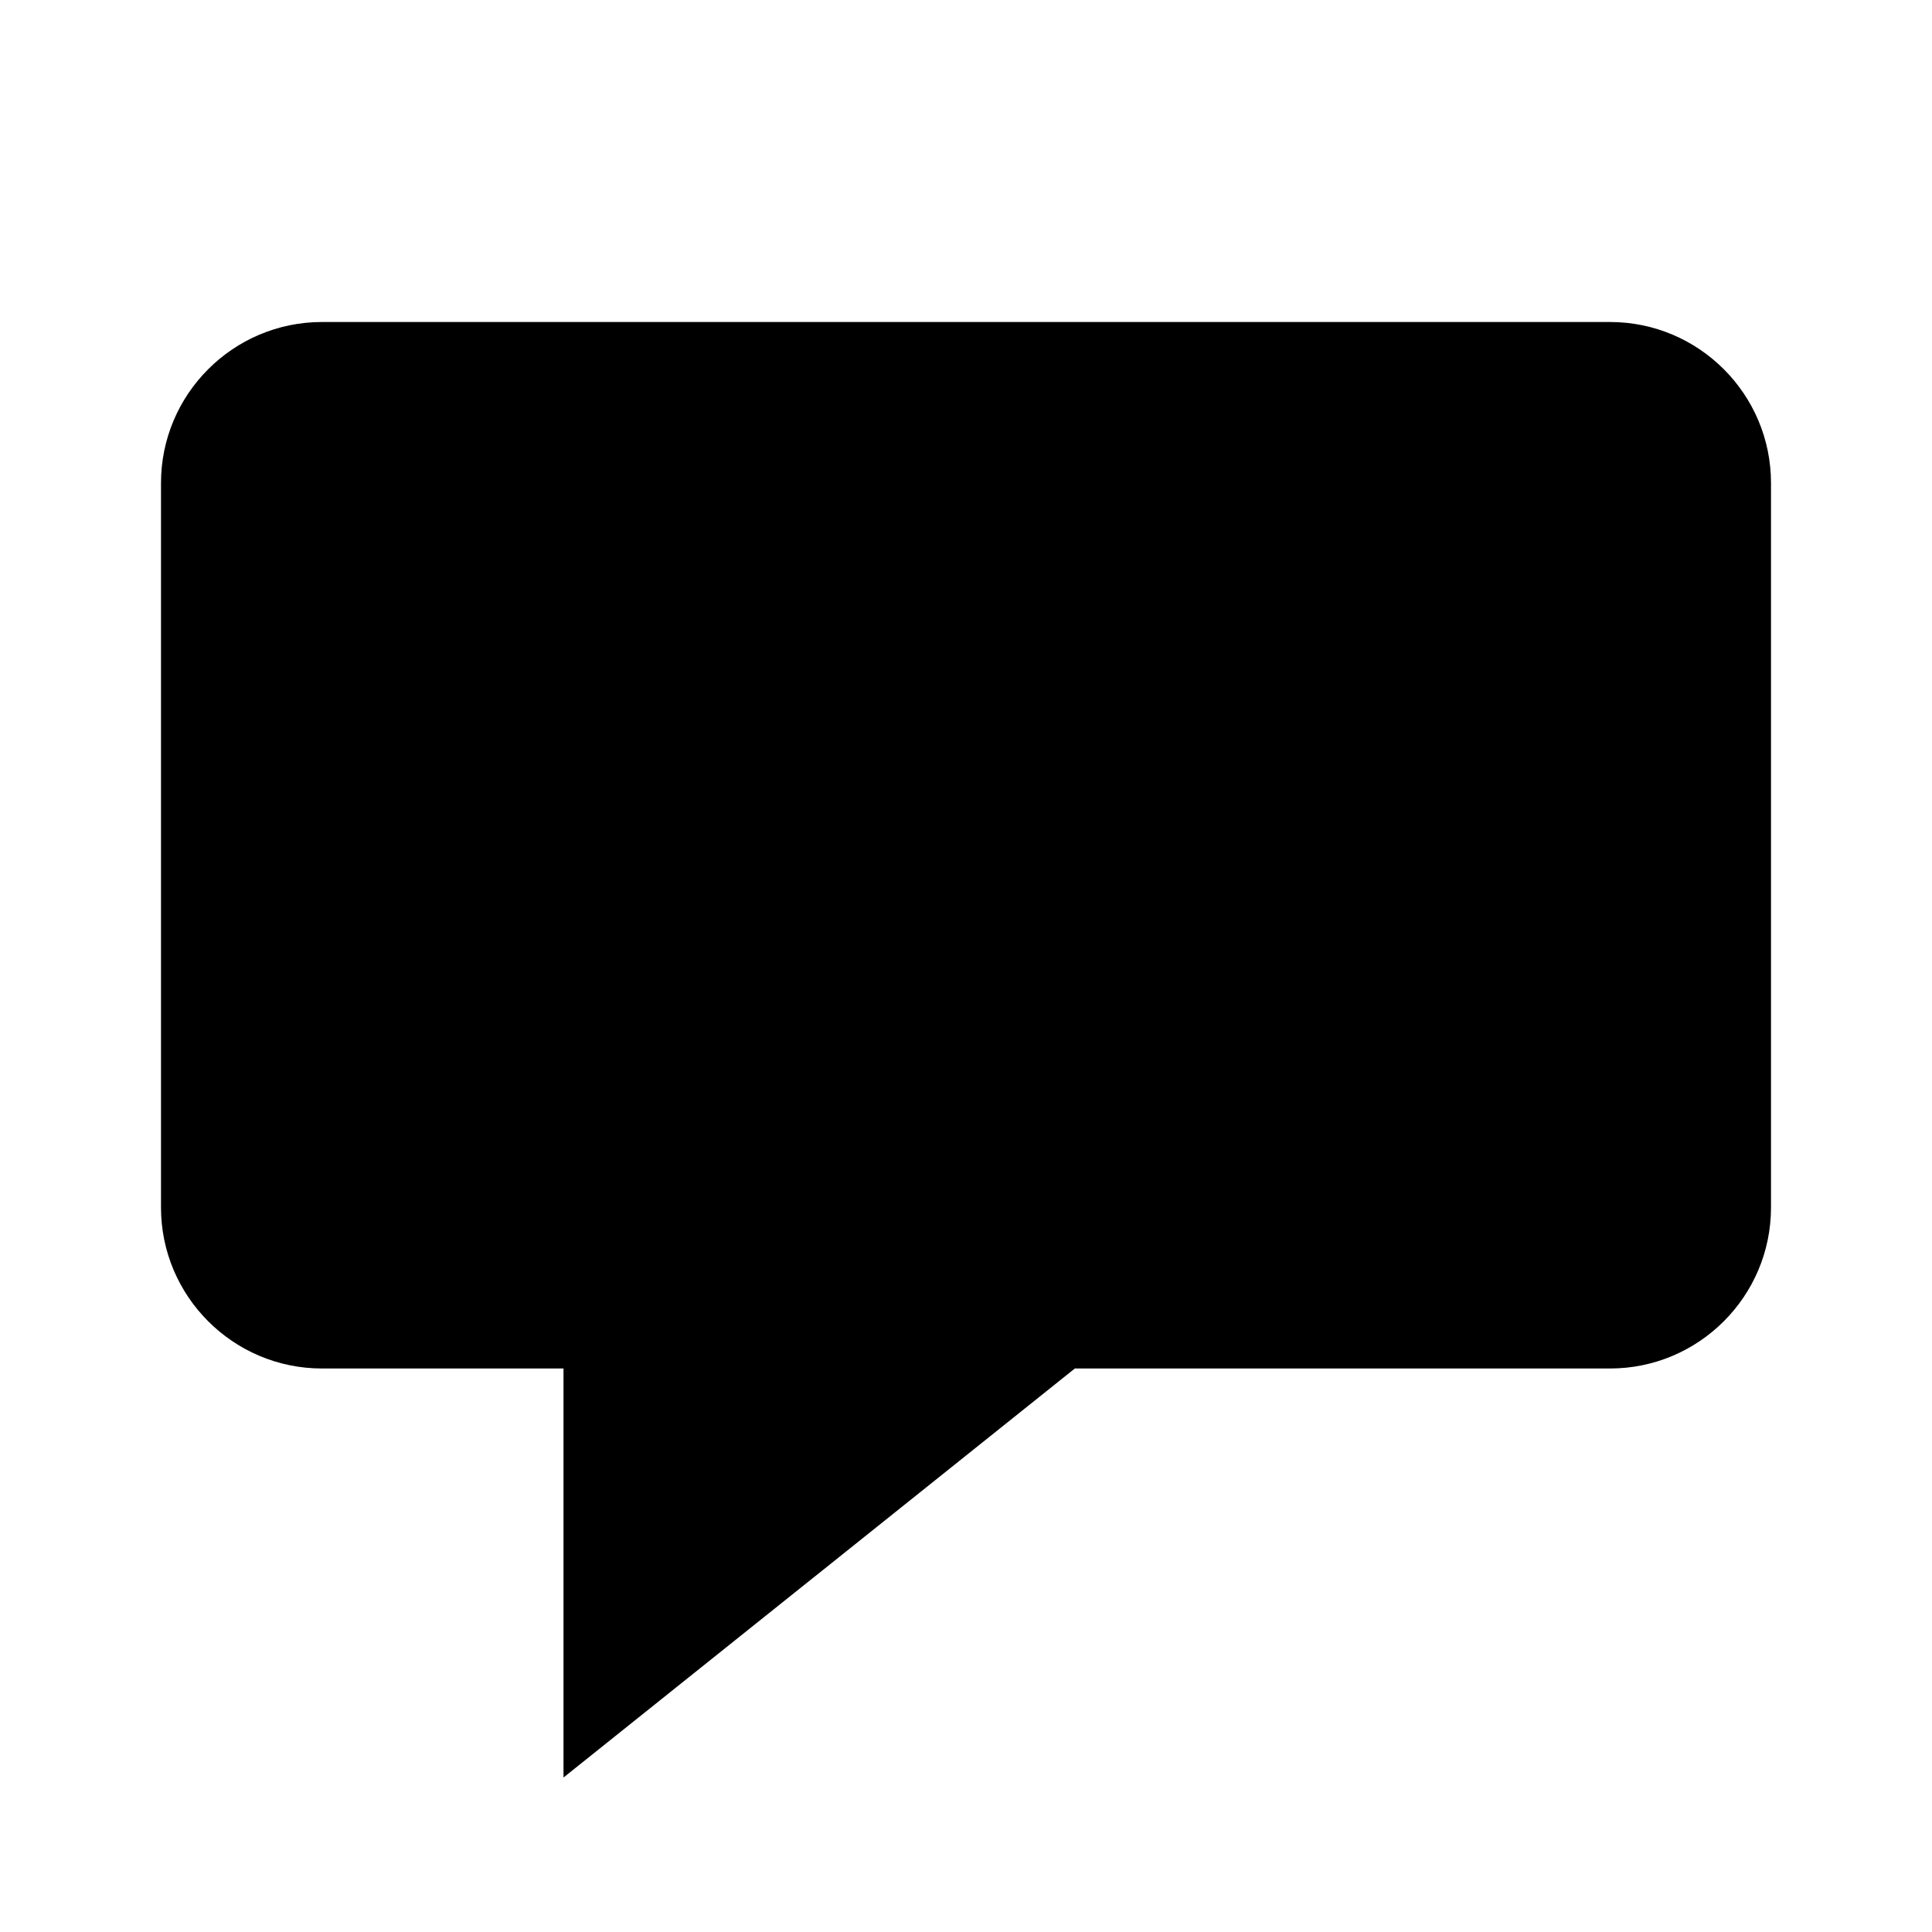
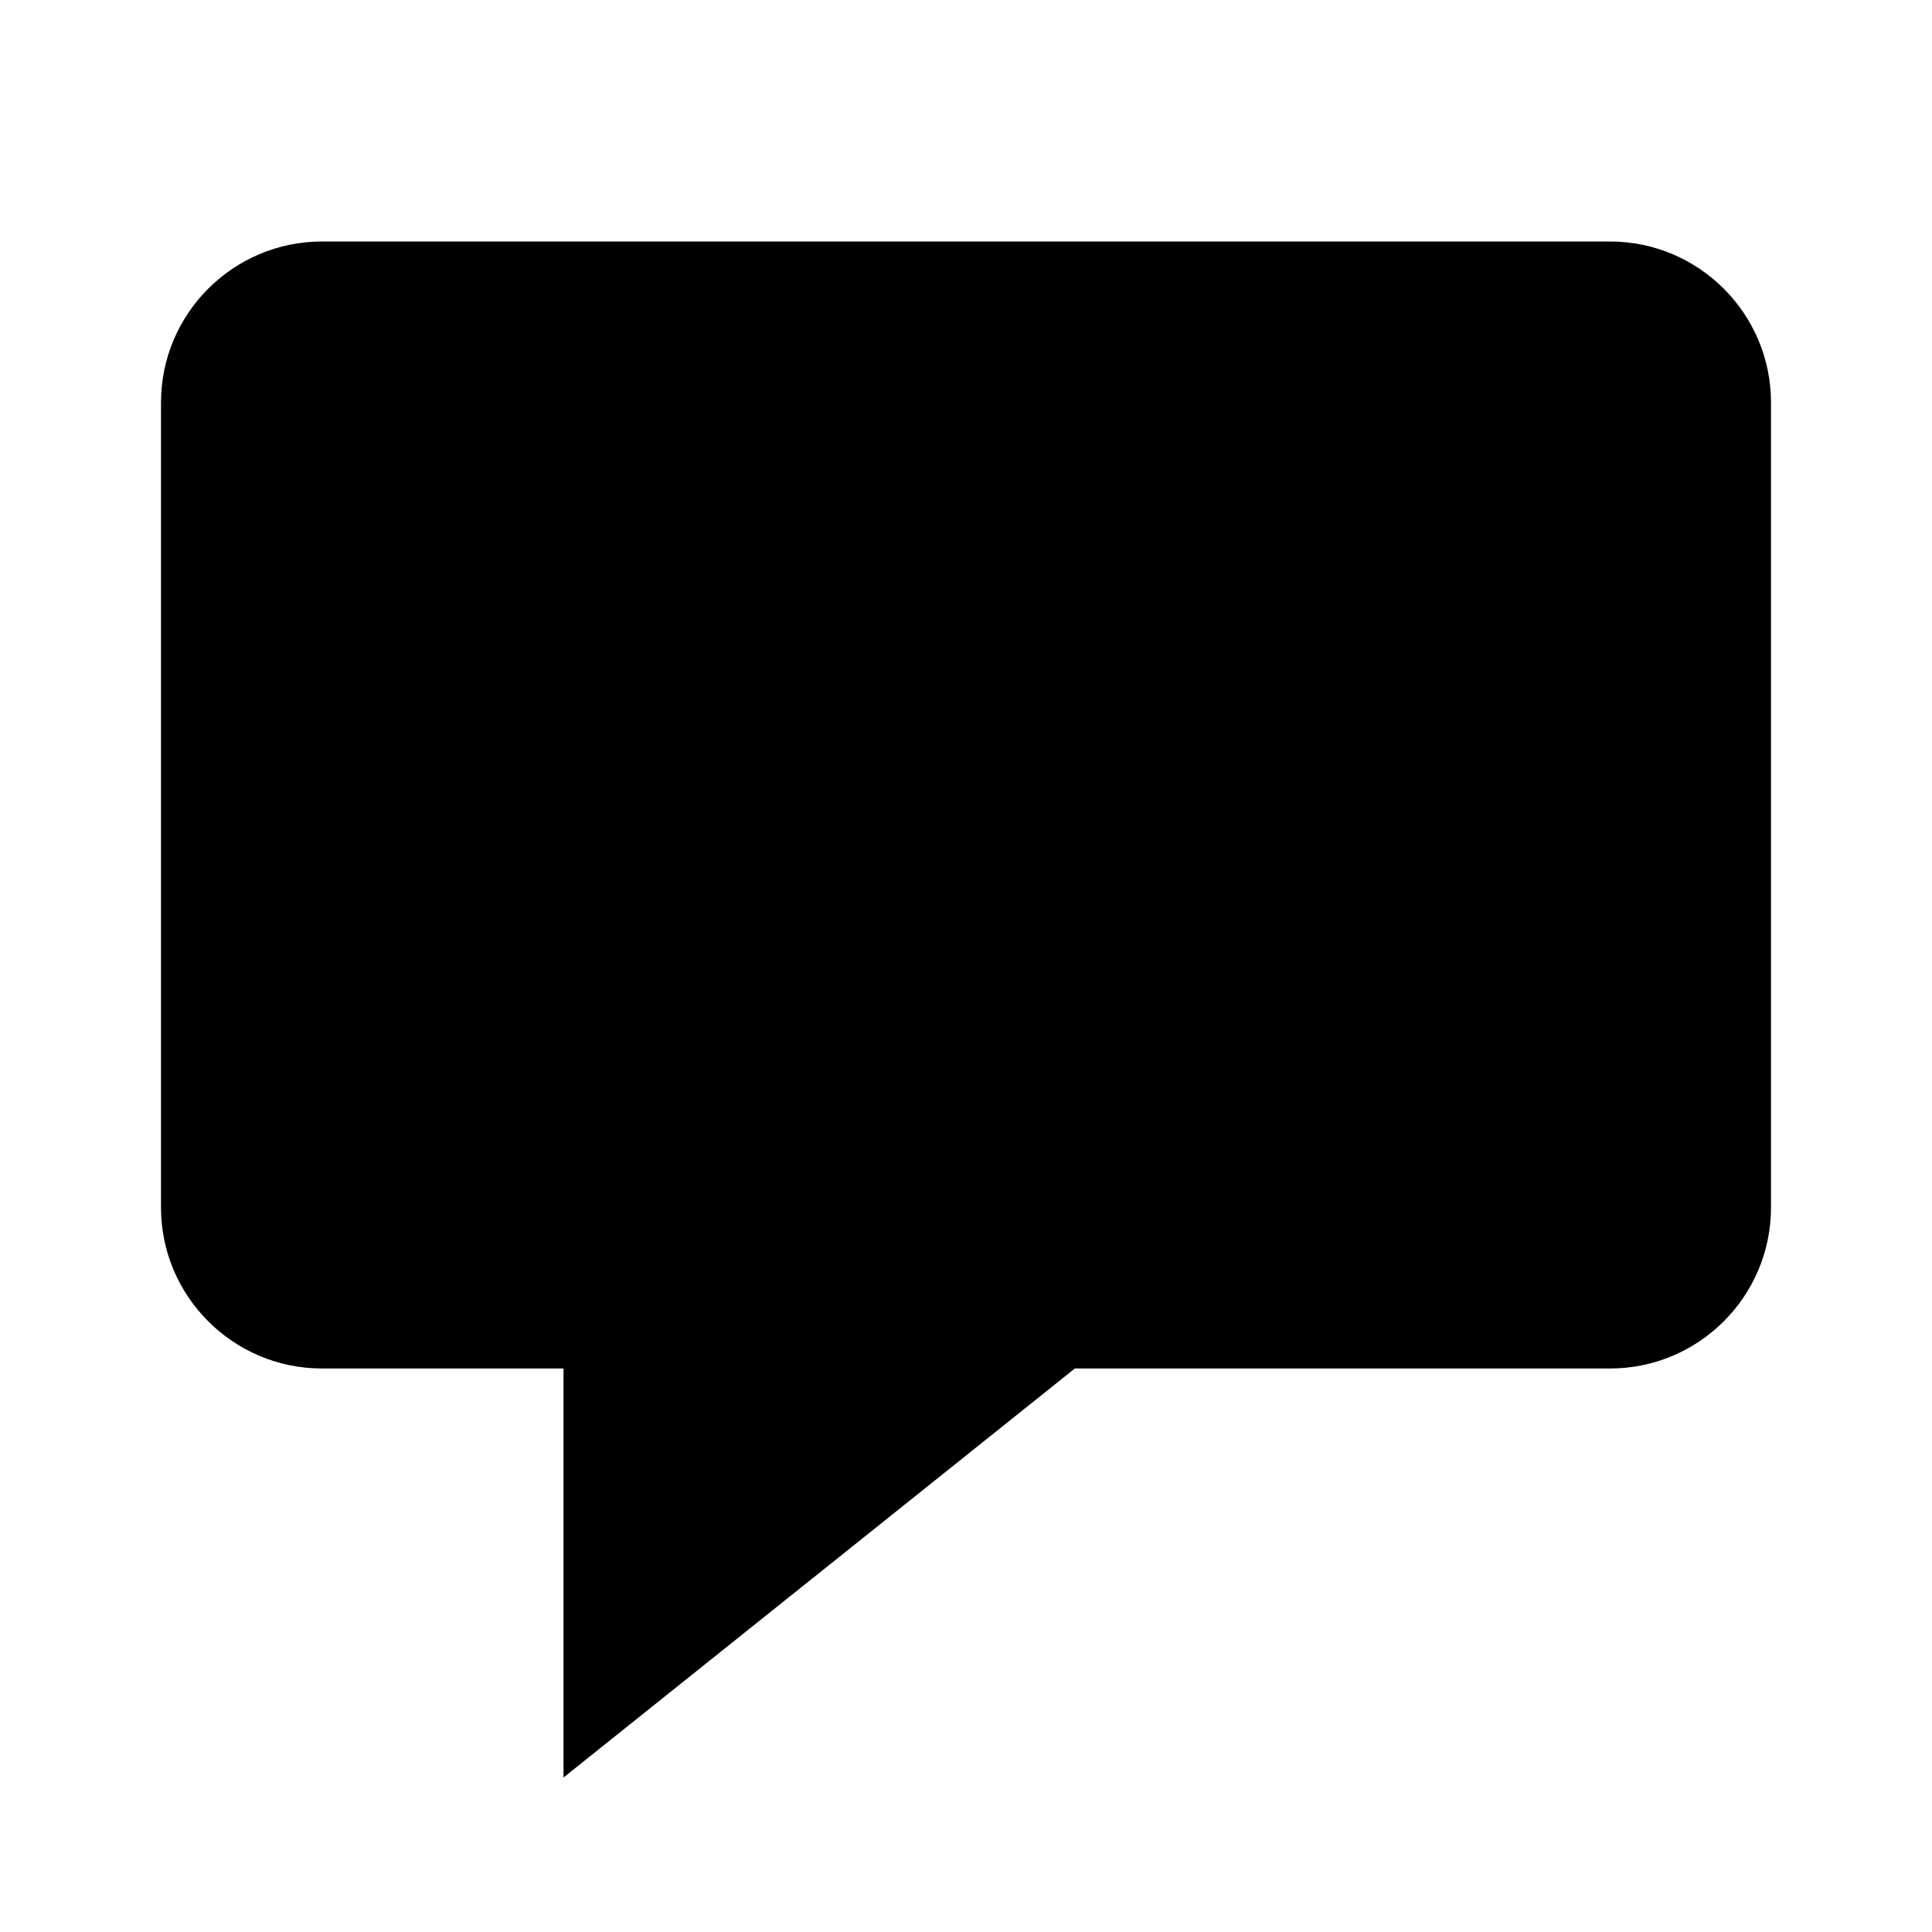
<svg xmlns="http://www.w3.org/2000/svg" width="24" height="24" viewBox="0 0 24 24">
-   <path d="M20,4H4C2.897,4,2,4.897,2,6v9c0,1.103,0.897,2,2,2h3v5.081L13.352,17H20c1.103,0,2-0.897,2-2V6C22,4.897,21.103,4,20,4z" />
+   <path d="M20,3H4C2.897,3,2,3.897,2,5v10c0,1.103,0.897,2,2,2h3v5.081L13.352,17H20c1.103,0,2-0.897,2-2V5C22,3.897,21.103,3,20,3z" />
</svg>
